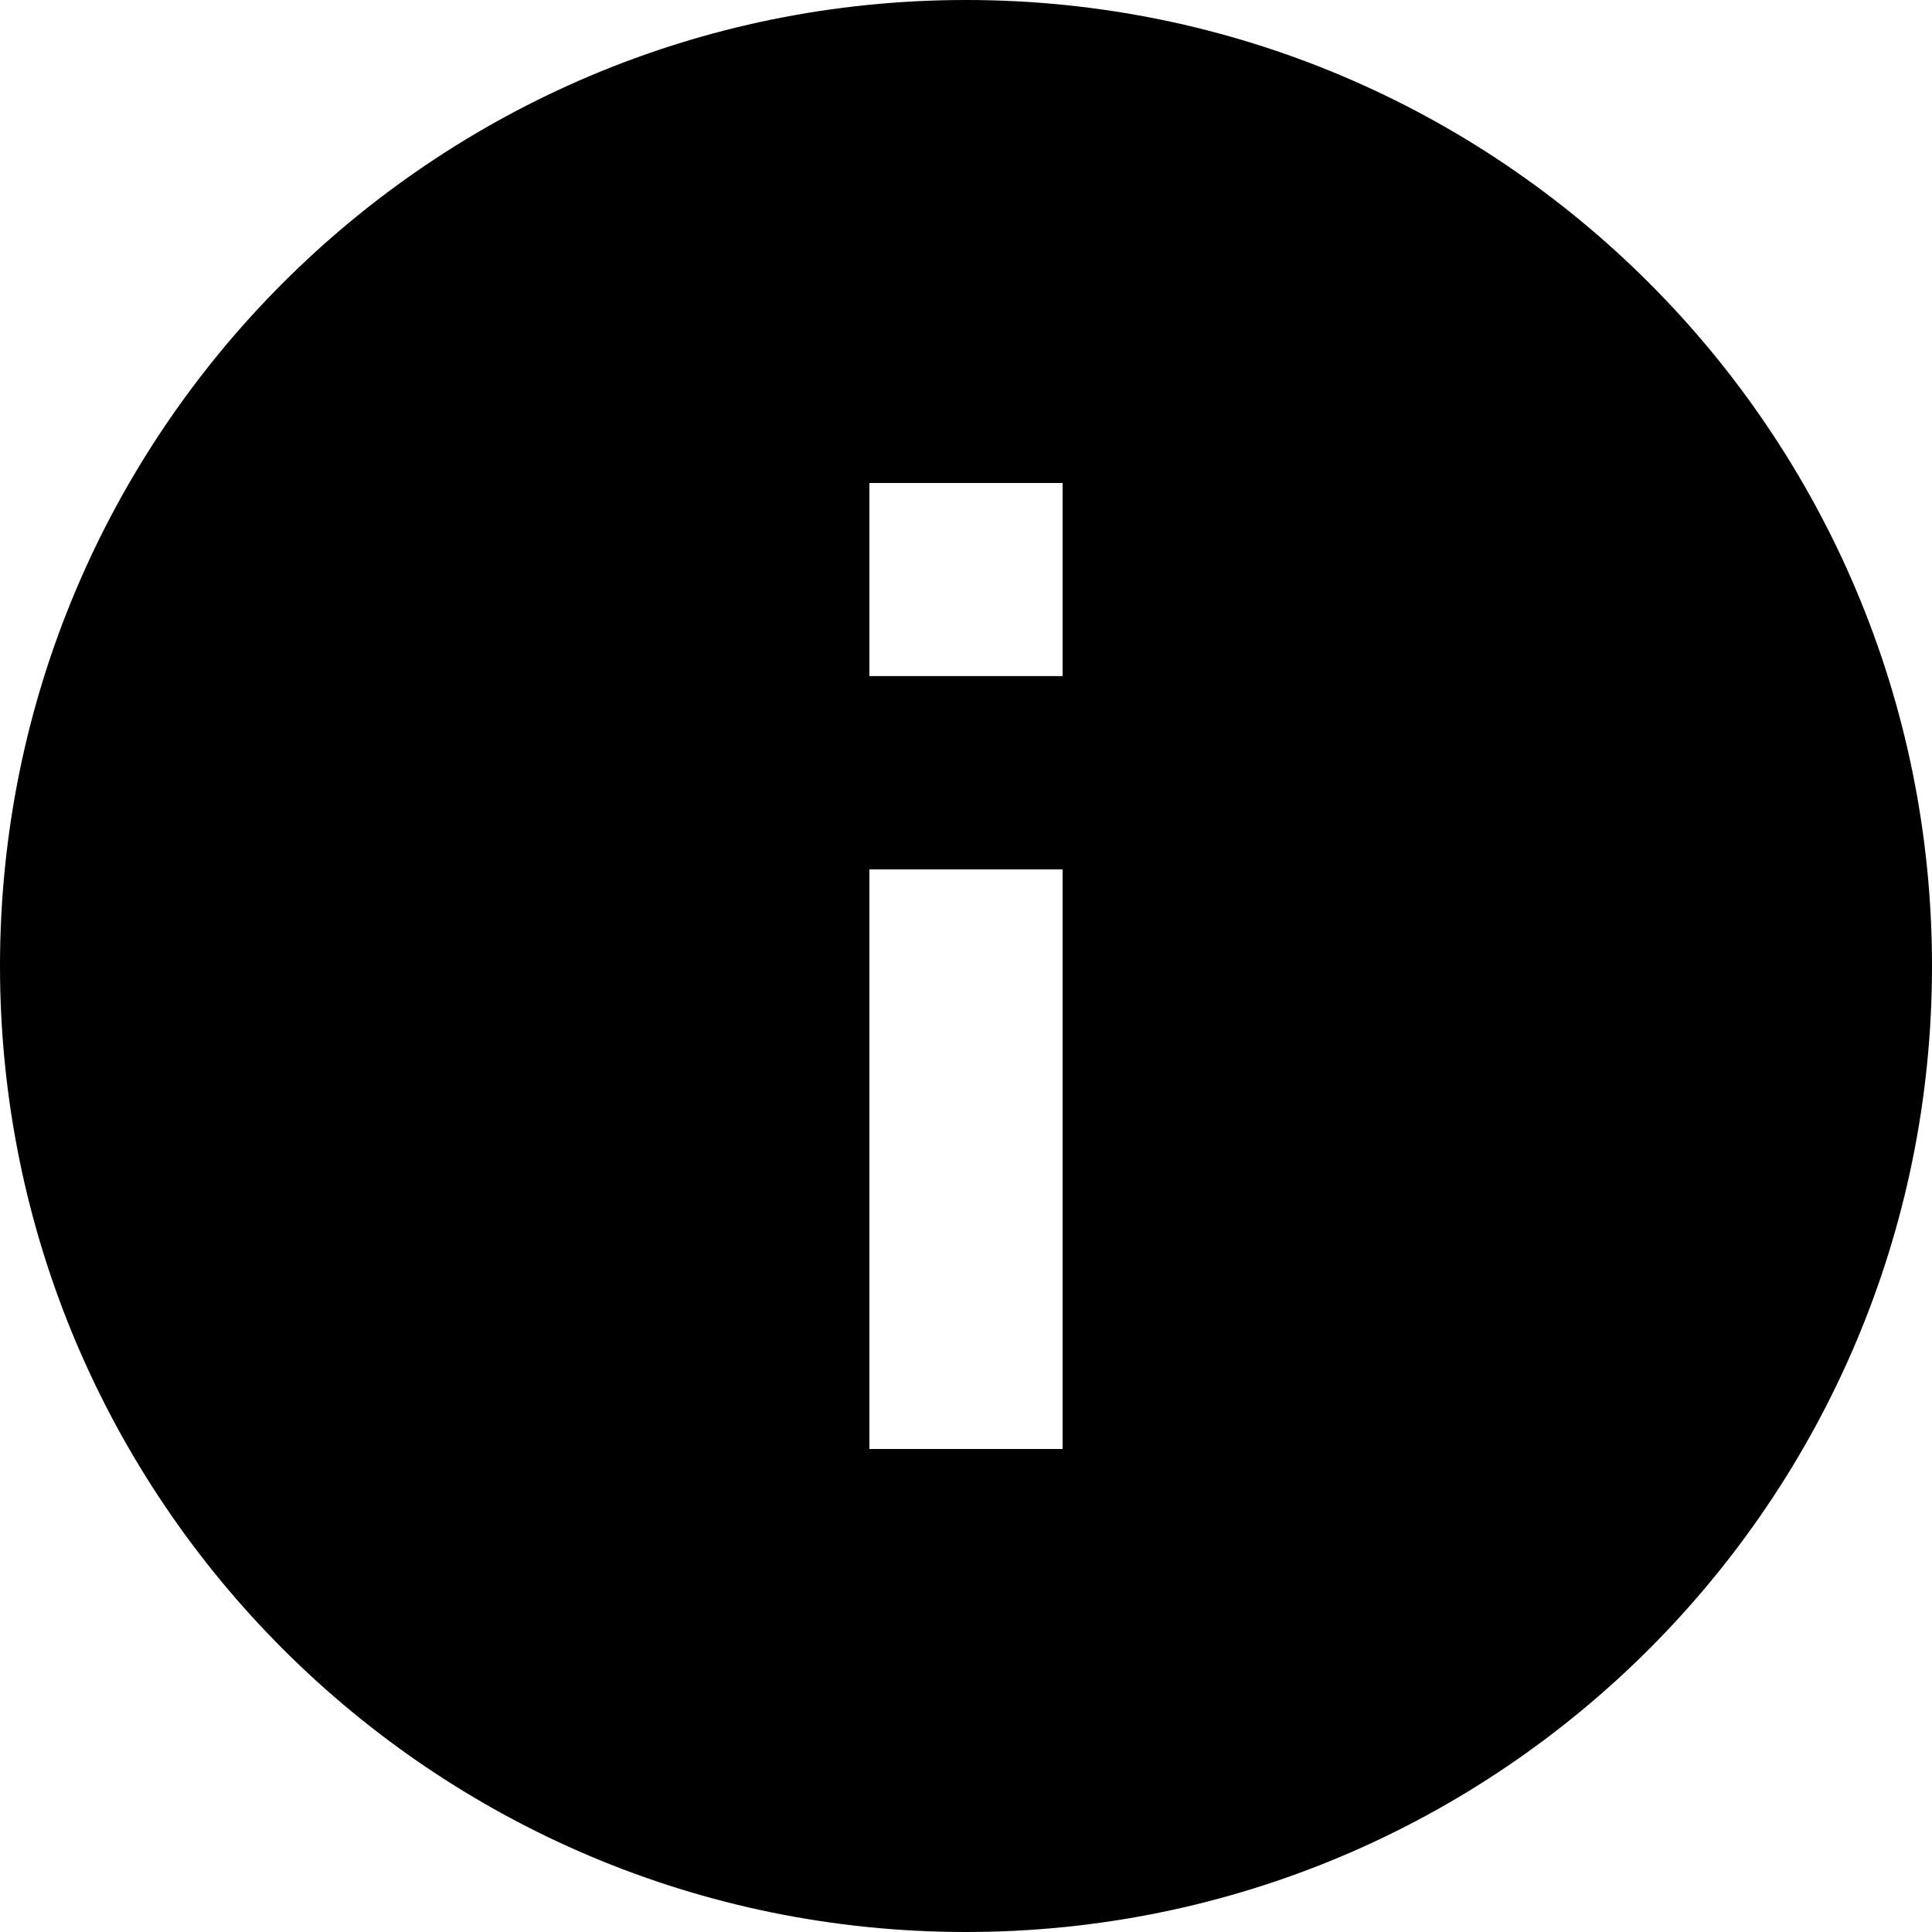
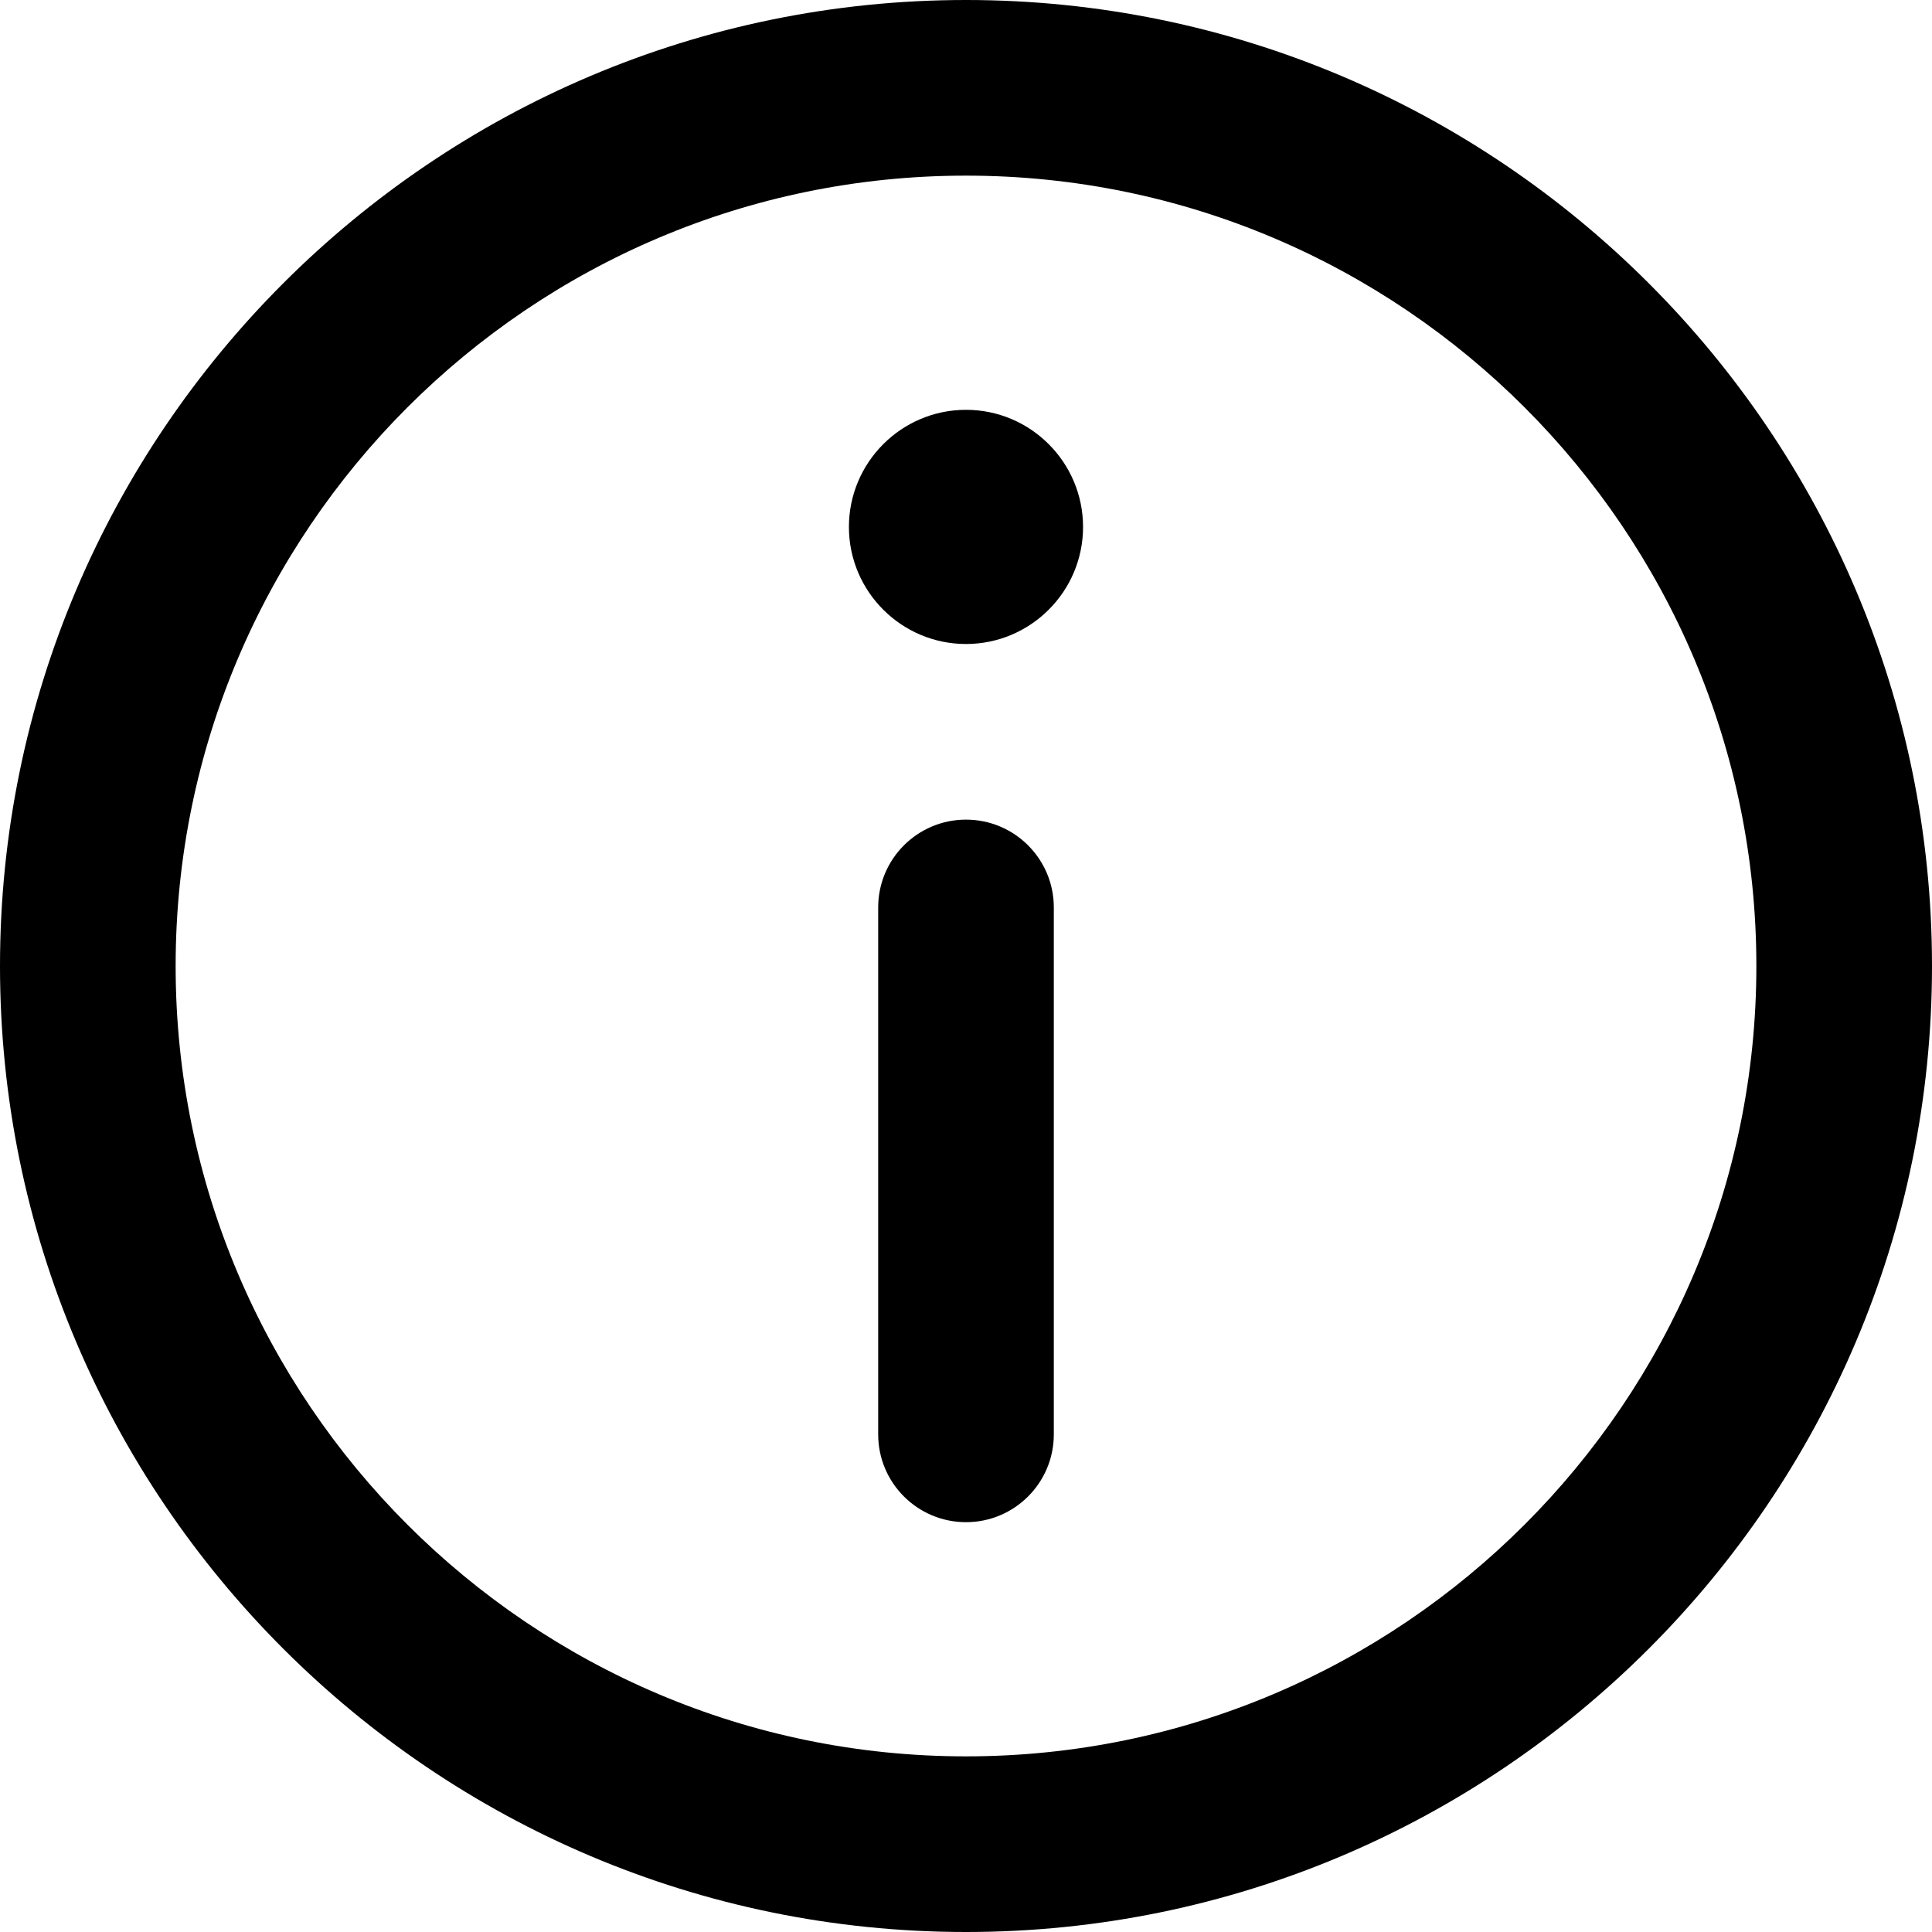
- <svg xmlns="http://www.w3.org/2000/svg" version="1.1" id="Ebene_1" x="0px" y="0px" width="24px" height="24px" viewBox="0 0 24 24" style="enable-background:new 0 0 24 24;" xml:space="preserve">
+ <svg xmlns="http://www.w3.org/2000/svg" version="1.1" id="Capa_1" x="0px" y="0px" viewBox="0 0 330 330" style="enable-background:new 0 0 330 330;" xml:space="preserve">
  <g>
-     <path d="M13.2,8.399h-2.4V6h2.4 M13.2,18h-2.4v-7.2h2.4 M12,0C5.373,0,0,5.372,0,12s5.373,12,12,12c6.628,0,12-5.372,12-12   S18.628,0,12,0z" />
+     <path d="M165,0C74.019,0,0,74.02,0,165.001C0,255.982,74.019,330,165,330s165-74.018,165-164.999C330,74.02,255.981,0,165,0z    M165,300c-74.44,0-135-60.56-135-134.999C30,90.562,90.56,30,165,30s135,60.562,135,135.001C300,239.44,239.439,300,165,300z" />
+     <path d="M164.998,70c-11.026,0-19.996,8.976-19.996,20.009c0,11.023,8.97,19.991,19.996,19.991   c11.026,0,19.996-8.968,19.996-19.991C184.994,78.976,176.024,70,164.998,70z" />
+     <path d="M165,140c-8.284,0-15,6.716-15,15v90c0,8.284,6.716,15,15,15c8.284,0,15-6.716,15-15v-90C180,146.716,173.284,140,165,140z   " />
  </g>
+   <g>
+ </g>
+   <g>
+ </g>
+   <g>
+ </g>
+   <g>
+ </g>
+   <g>
+ </g>
+   <g>
+ </g>
+   <g>
+ </g>
+   <g>
+ </g>
+   <g>
+ </g>
+   <g>
+ </g>
+   <g>
+ </g>
+   <g>
+ </g>
+   <g>
+ </g>
+   <g>
+ </g>
+   <g>
+ </g>
</svg>
